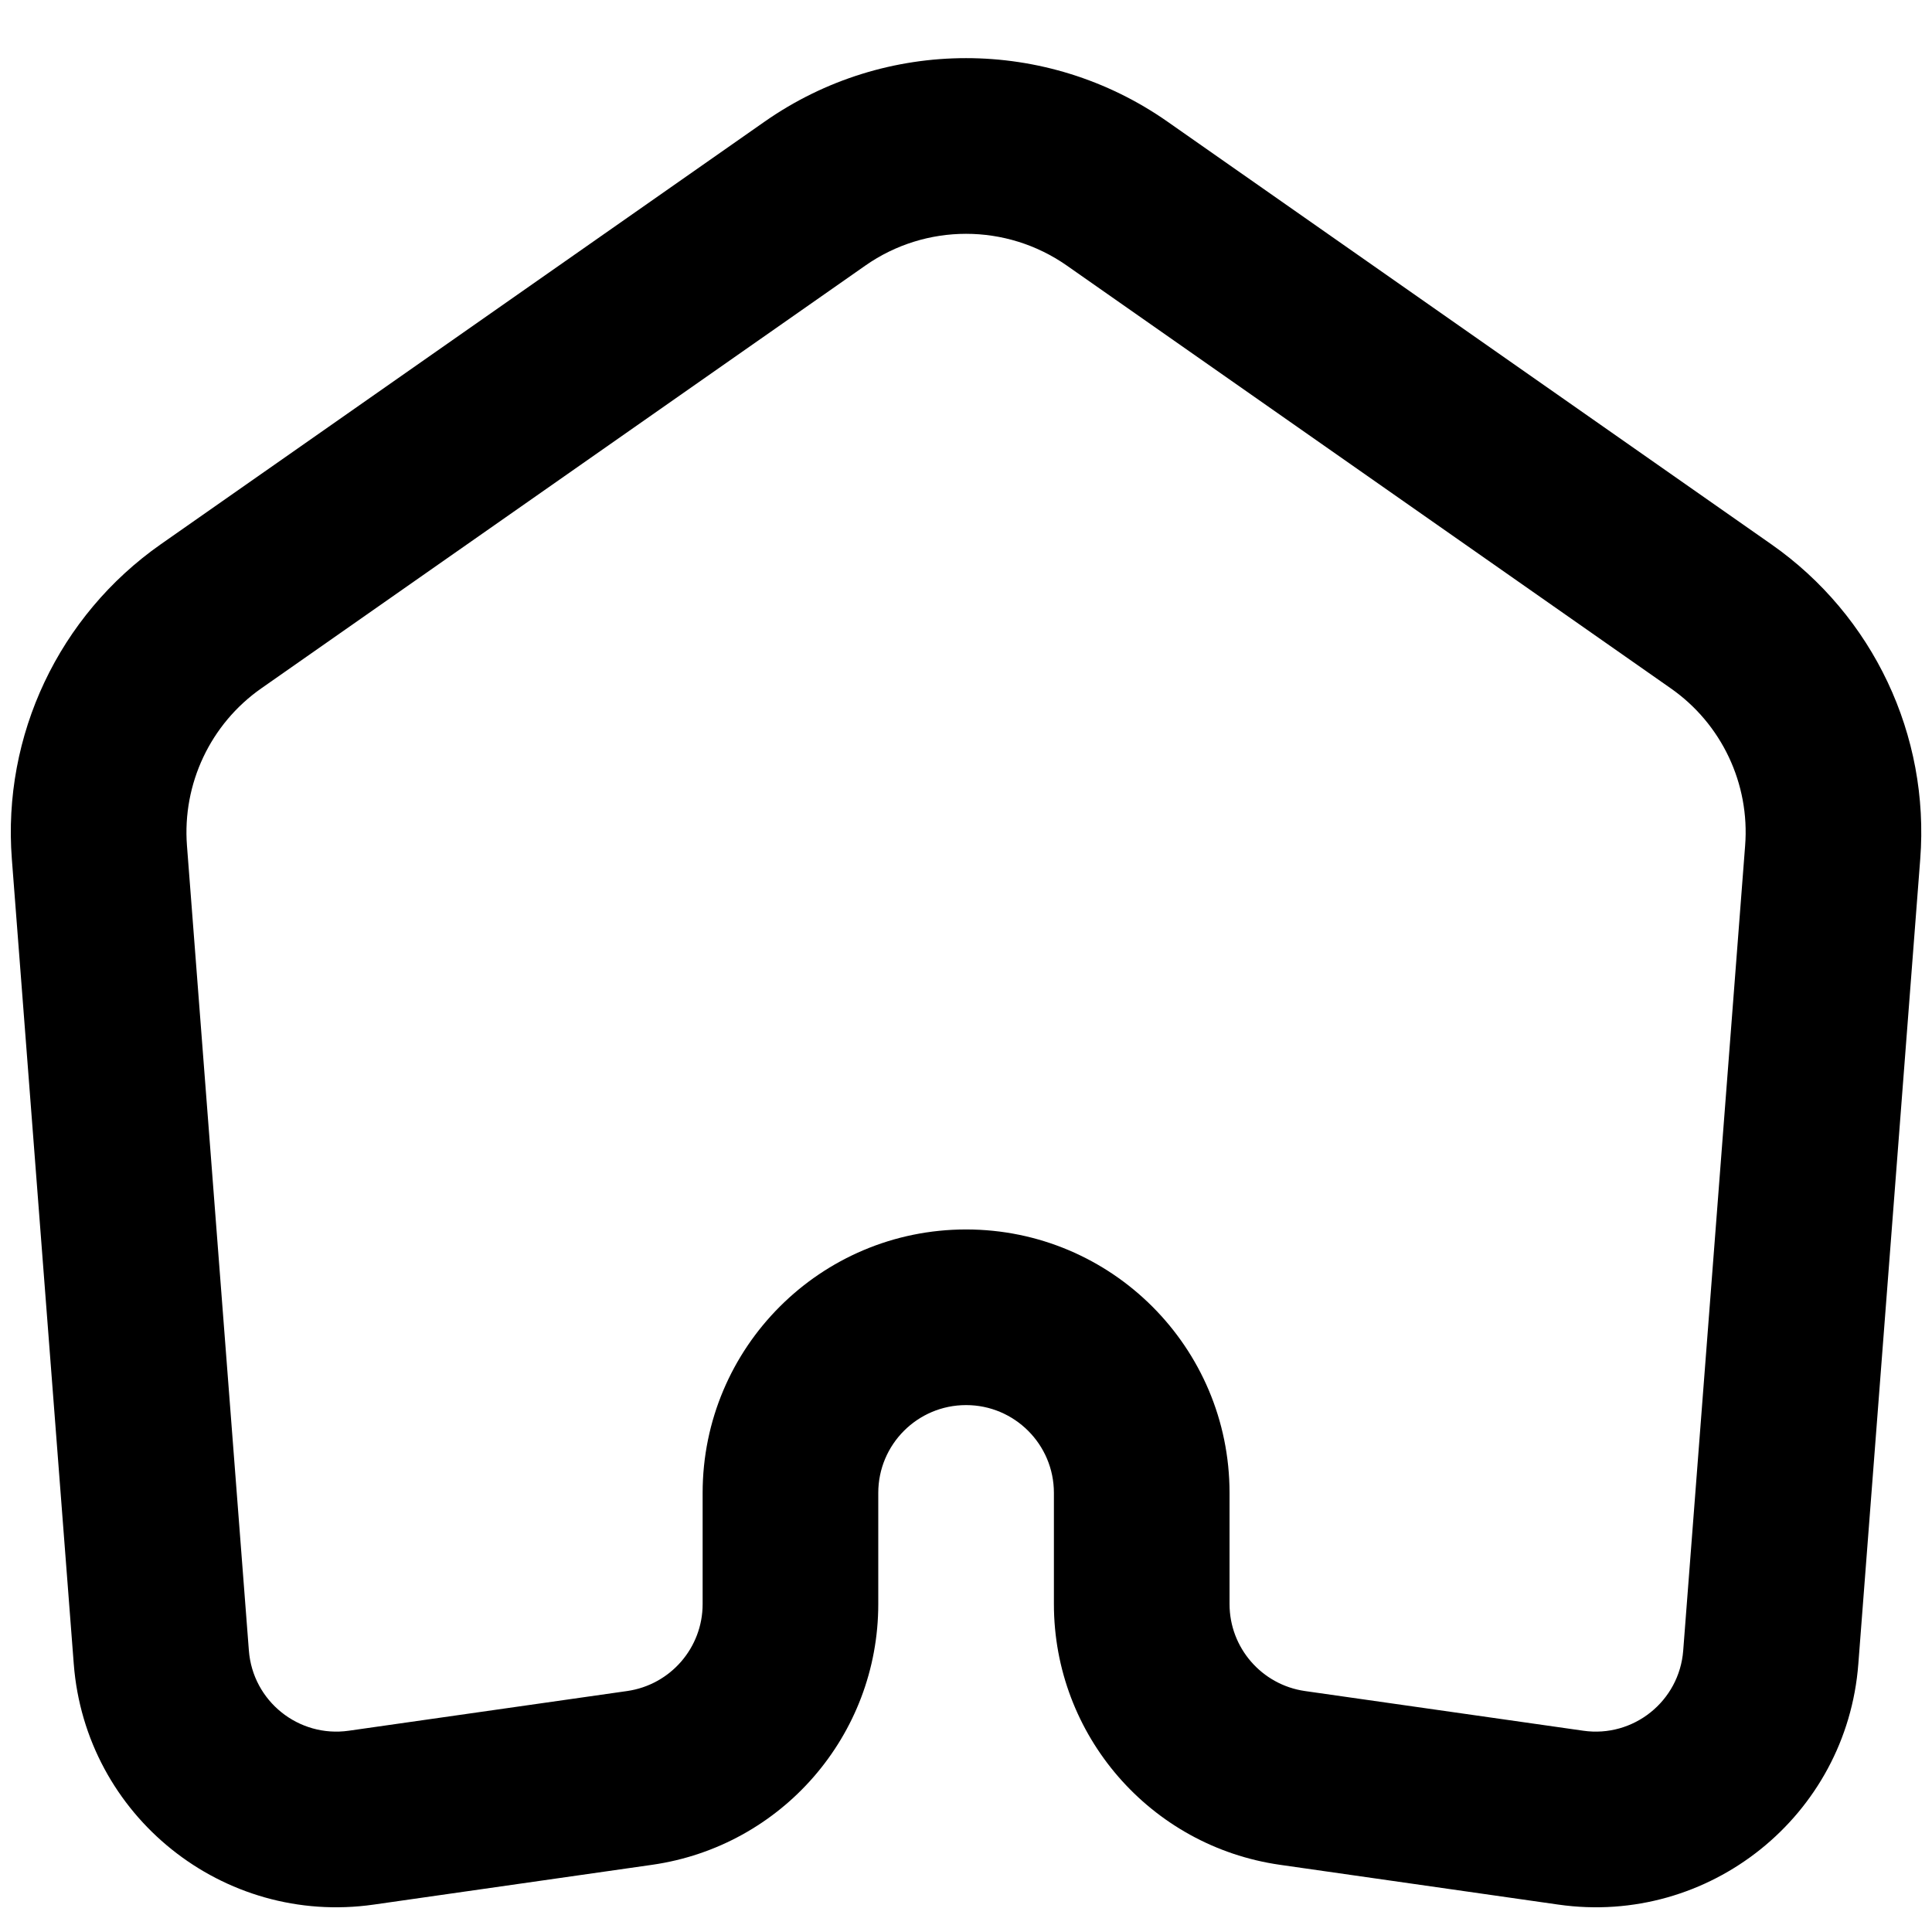
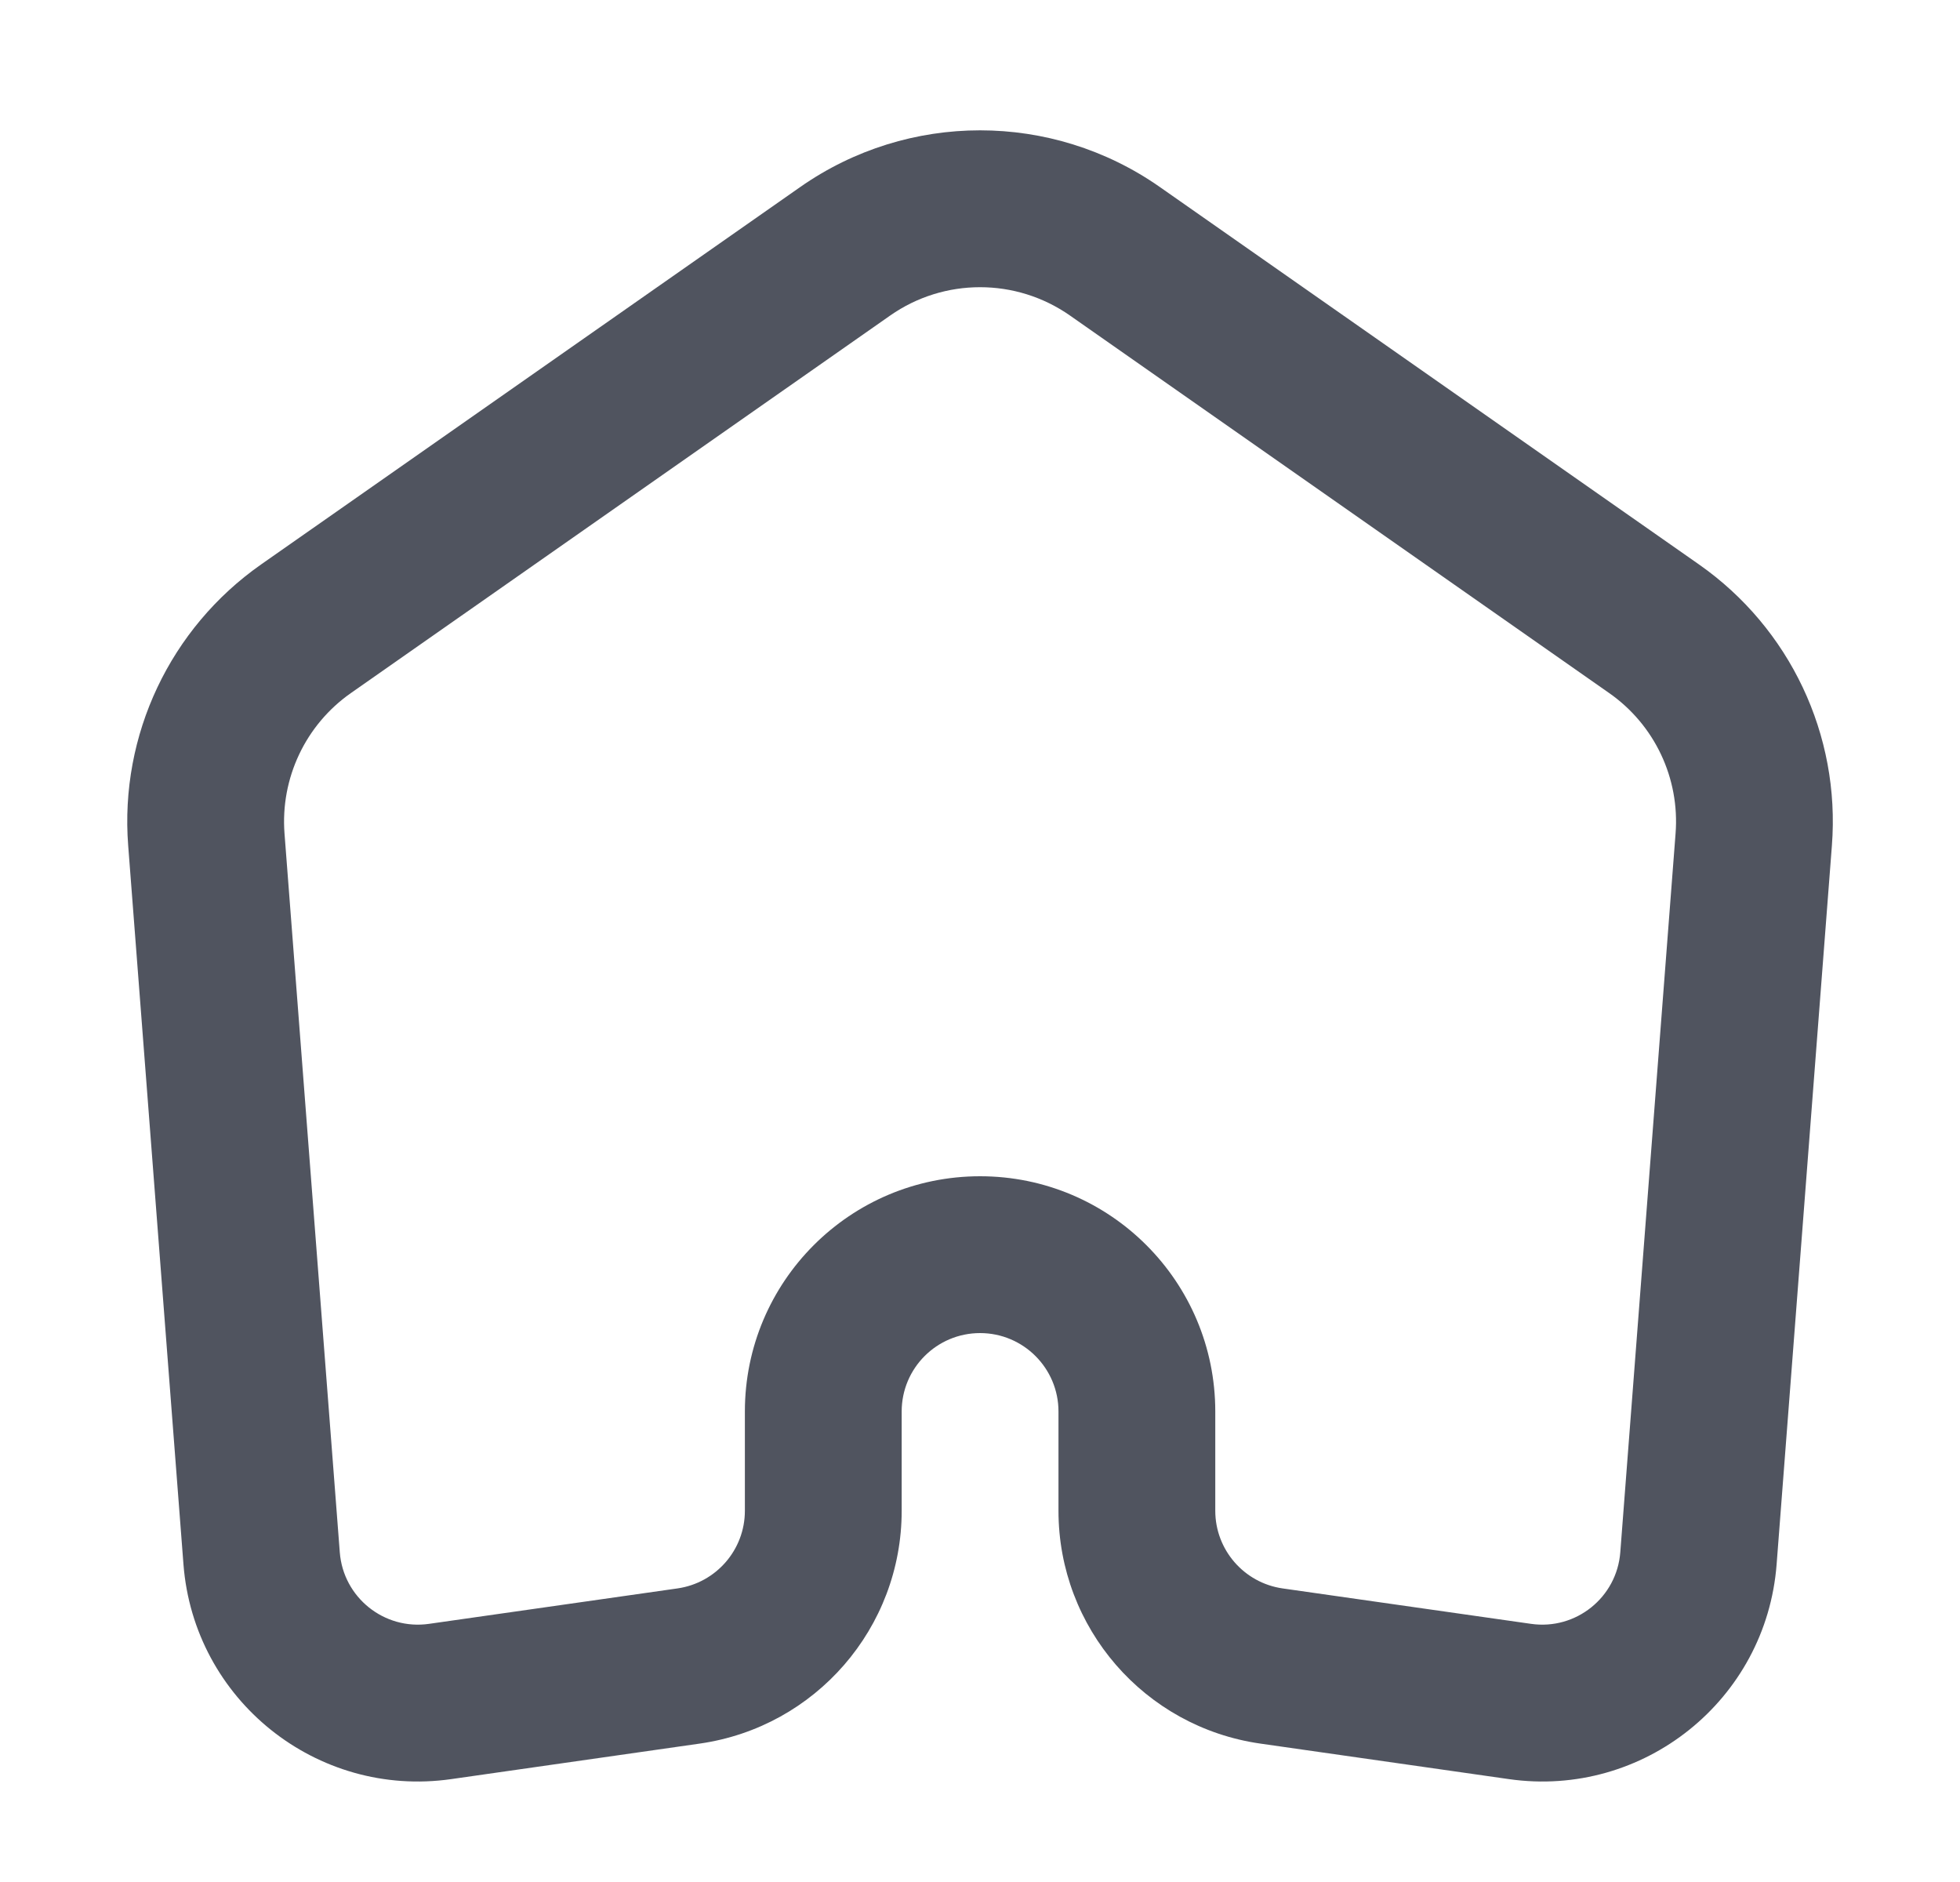
- <svg xmlns="http://www.w3.org/2000/svg" width="22" height="22" viewBox="0 0 22 22" fill="none">
-   <path fill-rule="evenodd" clip-rule="evenodd" d="M13.294 1.385C11.917 0.421 10.084 0.421 8.707 1.385L1.829 6.199C0.671 7.011 0.026 8.373 0.135 9.783L0.84 18.948C0.973 20.677 2.539 21.933 4.255 21.688L7.425 21.235C8.903 21.024 10.001 19.759 10.001 18.266V17C10.001 16.448 10.448 16 11.001 16C11.553 16 12.001 16.448 12.001 17V18.266C12.001 19.759 13.098 21.024 14.576 21.235L17.746 21.688C19.462 21.933 21.029 20.677 21.161 18.948L21.866 9.783C21.975 8.373 21.331 7.011 20.172 6.199L13.294 1.385ZM9.854 3.024C10.542 2.542 11.459 2.542 12.148 3.024L19.025 7.838C19.605 8.243 19.927 8.925 19.872 9.63L19.167 18.795C19.123 19.371 18.601 19.79 18.029 19.708L14.859 19.256C14.367 19.185 14.001 18.763 14.001 18.266V17C14.001 15.343 12.658 14 11.001 14C9.344 14 8.001 15.343 8.001 17V18.266C8.001 18.763 7.635 19.185 7.142 19.256L3.972 19.708C3.4 19.79 2.878 19.371 2.834 18.795L2.129 9.63C2.075 8.925 2.397 8.243 2.976 7.838L9.854 3.024Z" fill="currentColor" />
+ <svg xmlns="http://www.w3.org/2000/svg" width="25" height="24" viewBox="0 0 25 24" fill="none">
+   <path fill-rule="evenodd" clip-rule="evenodd" d="M14.794 2.385C13.417 1.421 11.584 1.421 10.207 2.385L3.329 7.199C2.171 8.011 1.526 9.373 1.635 10.783L2.34 19.948C2.473 21.677 4.039 22.933 5.755 22.688L8.925 22.235C10.403 22.024 11.501 20.759 11.501 19.266V18C11.501 17.448 11.948 17 12.501 17C13.053 17 13.501 17.448 13.501 18V19.266C13.501 20.759 14.598 22.024 16.076 22.235L19.246 22.688C20.962 22.933 22.529 21.677 22.661 19.948L23.366 10.783C23.475 9.373 22.831 8.011 21.672 7.199L14.794 2.385ZM11.354 4.024C12.042 3.542 12.959 3.542 13.648 4.024L20.525 8.838C21.105 9.243 21.427 9.925 21.372 10.63L20.667 19.795C20.623 20.371 20.101 20.79 19.529 20.708L16.359 20.256C15.867 20.185 15.501 19.763 15.501 19.266V18C15.501 16.343 14.158 15 12.501 15C10.844 15 9.501 16.343 9.501 18V19.266C9.501 19.763 9.135 20.185 8.642 20.256L5.472 20.708C4.9 20.79 4.378 20.371 4.334 19.795L3.629 10.63C3.575 9.925 3.897 9.243 4.476 8.838L11.354 4.024Z" fill="#50545F" />
</svg>
